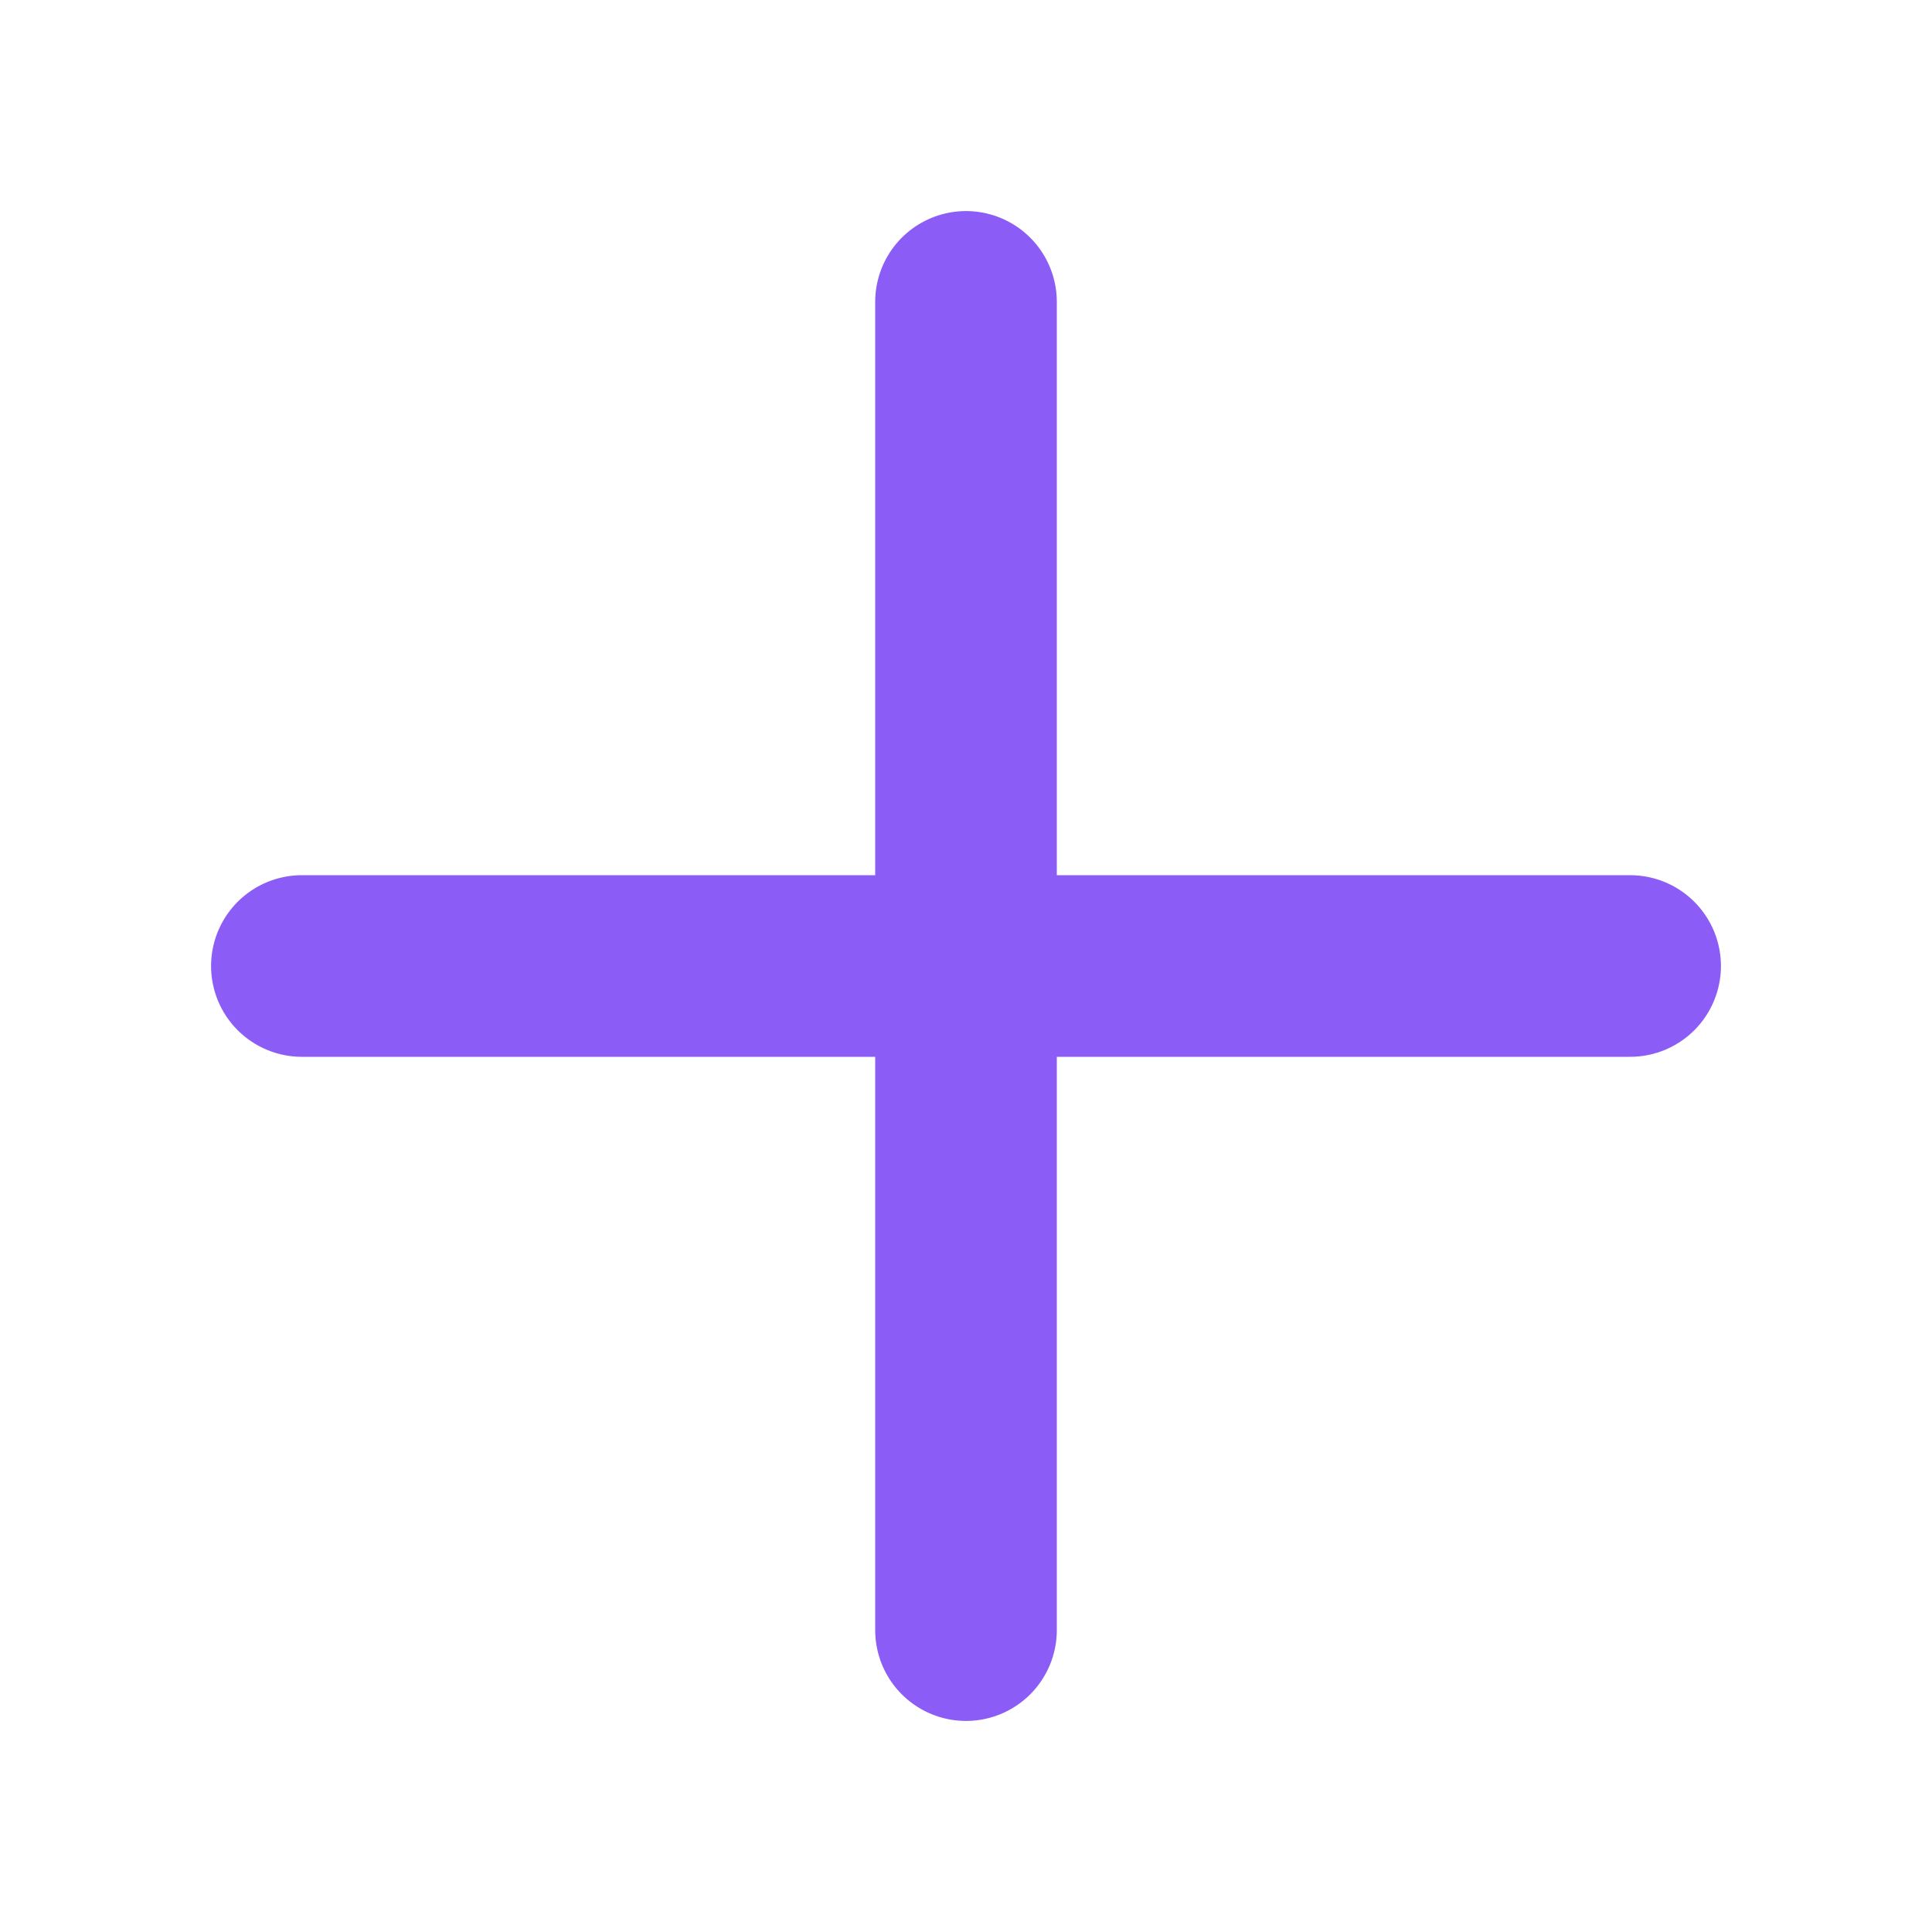
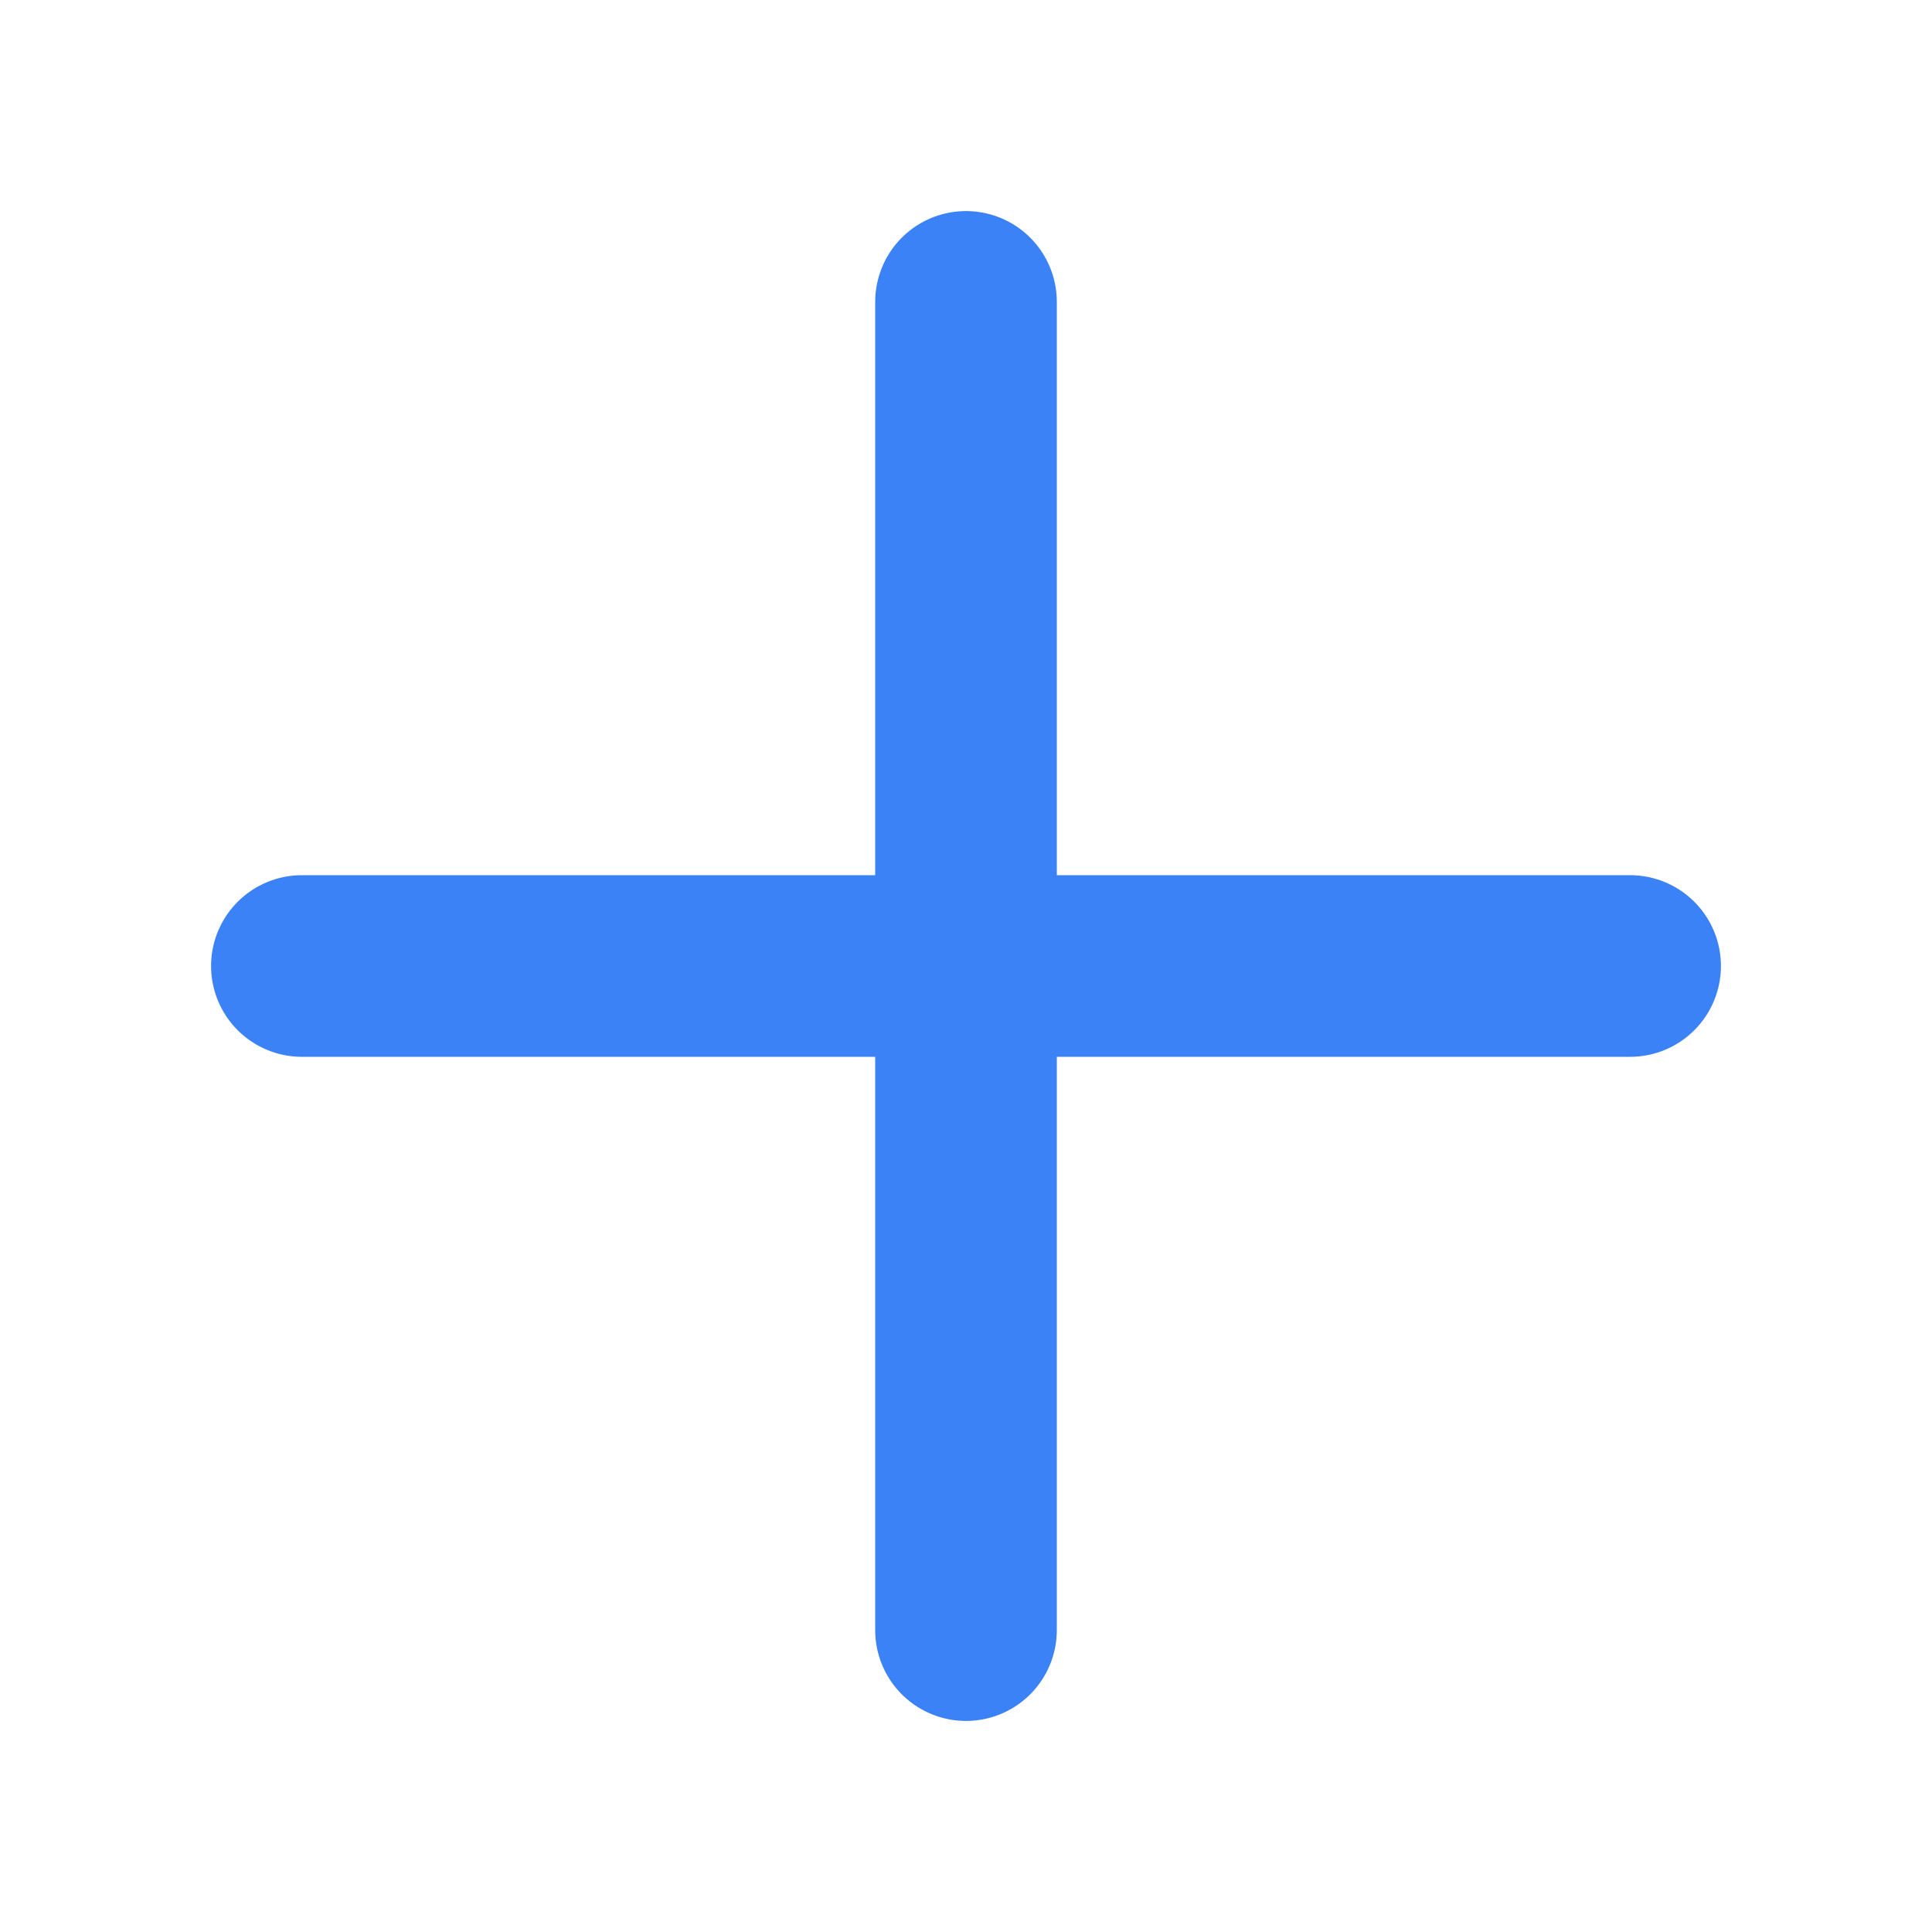
<svg xmlns="http://www.w3.org/2000/svg" width="20" height="20" viewBox="0 0 20 20" fill="none">
-   <path d="M3.125 10H16.875" stroke="#8B5CF6" stroke-width="1.88" stroke-linecap="round" stroke-linejoin="round" />
-   <path d="M10 3.125V16.875" stroke="#8B5CF6" stroke-width="1.88" stroke-linecap="round" stroke-linejoin="round" />
+   <path d="M3.125 10H16.875" stroke="#3B82F6" stroke-width="1.88" stroke-linecap="round" stroke-linejoin="round" />
+   <path d="M10 3.125V16.875" stroke="#3B82F6" stroke-width="1.88" stroke-linecap="round" stroke-linejoin="round" />
</svg>
